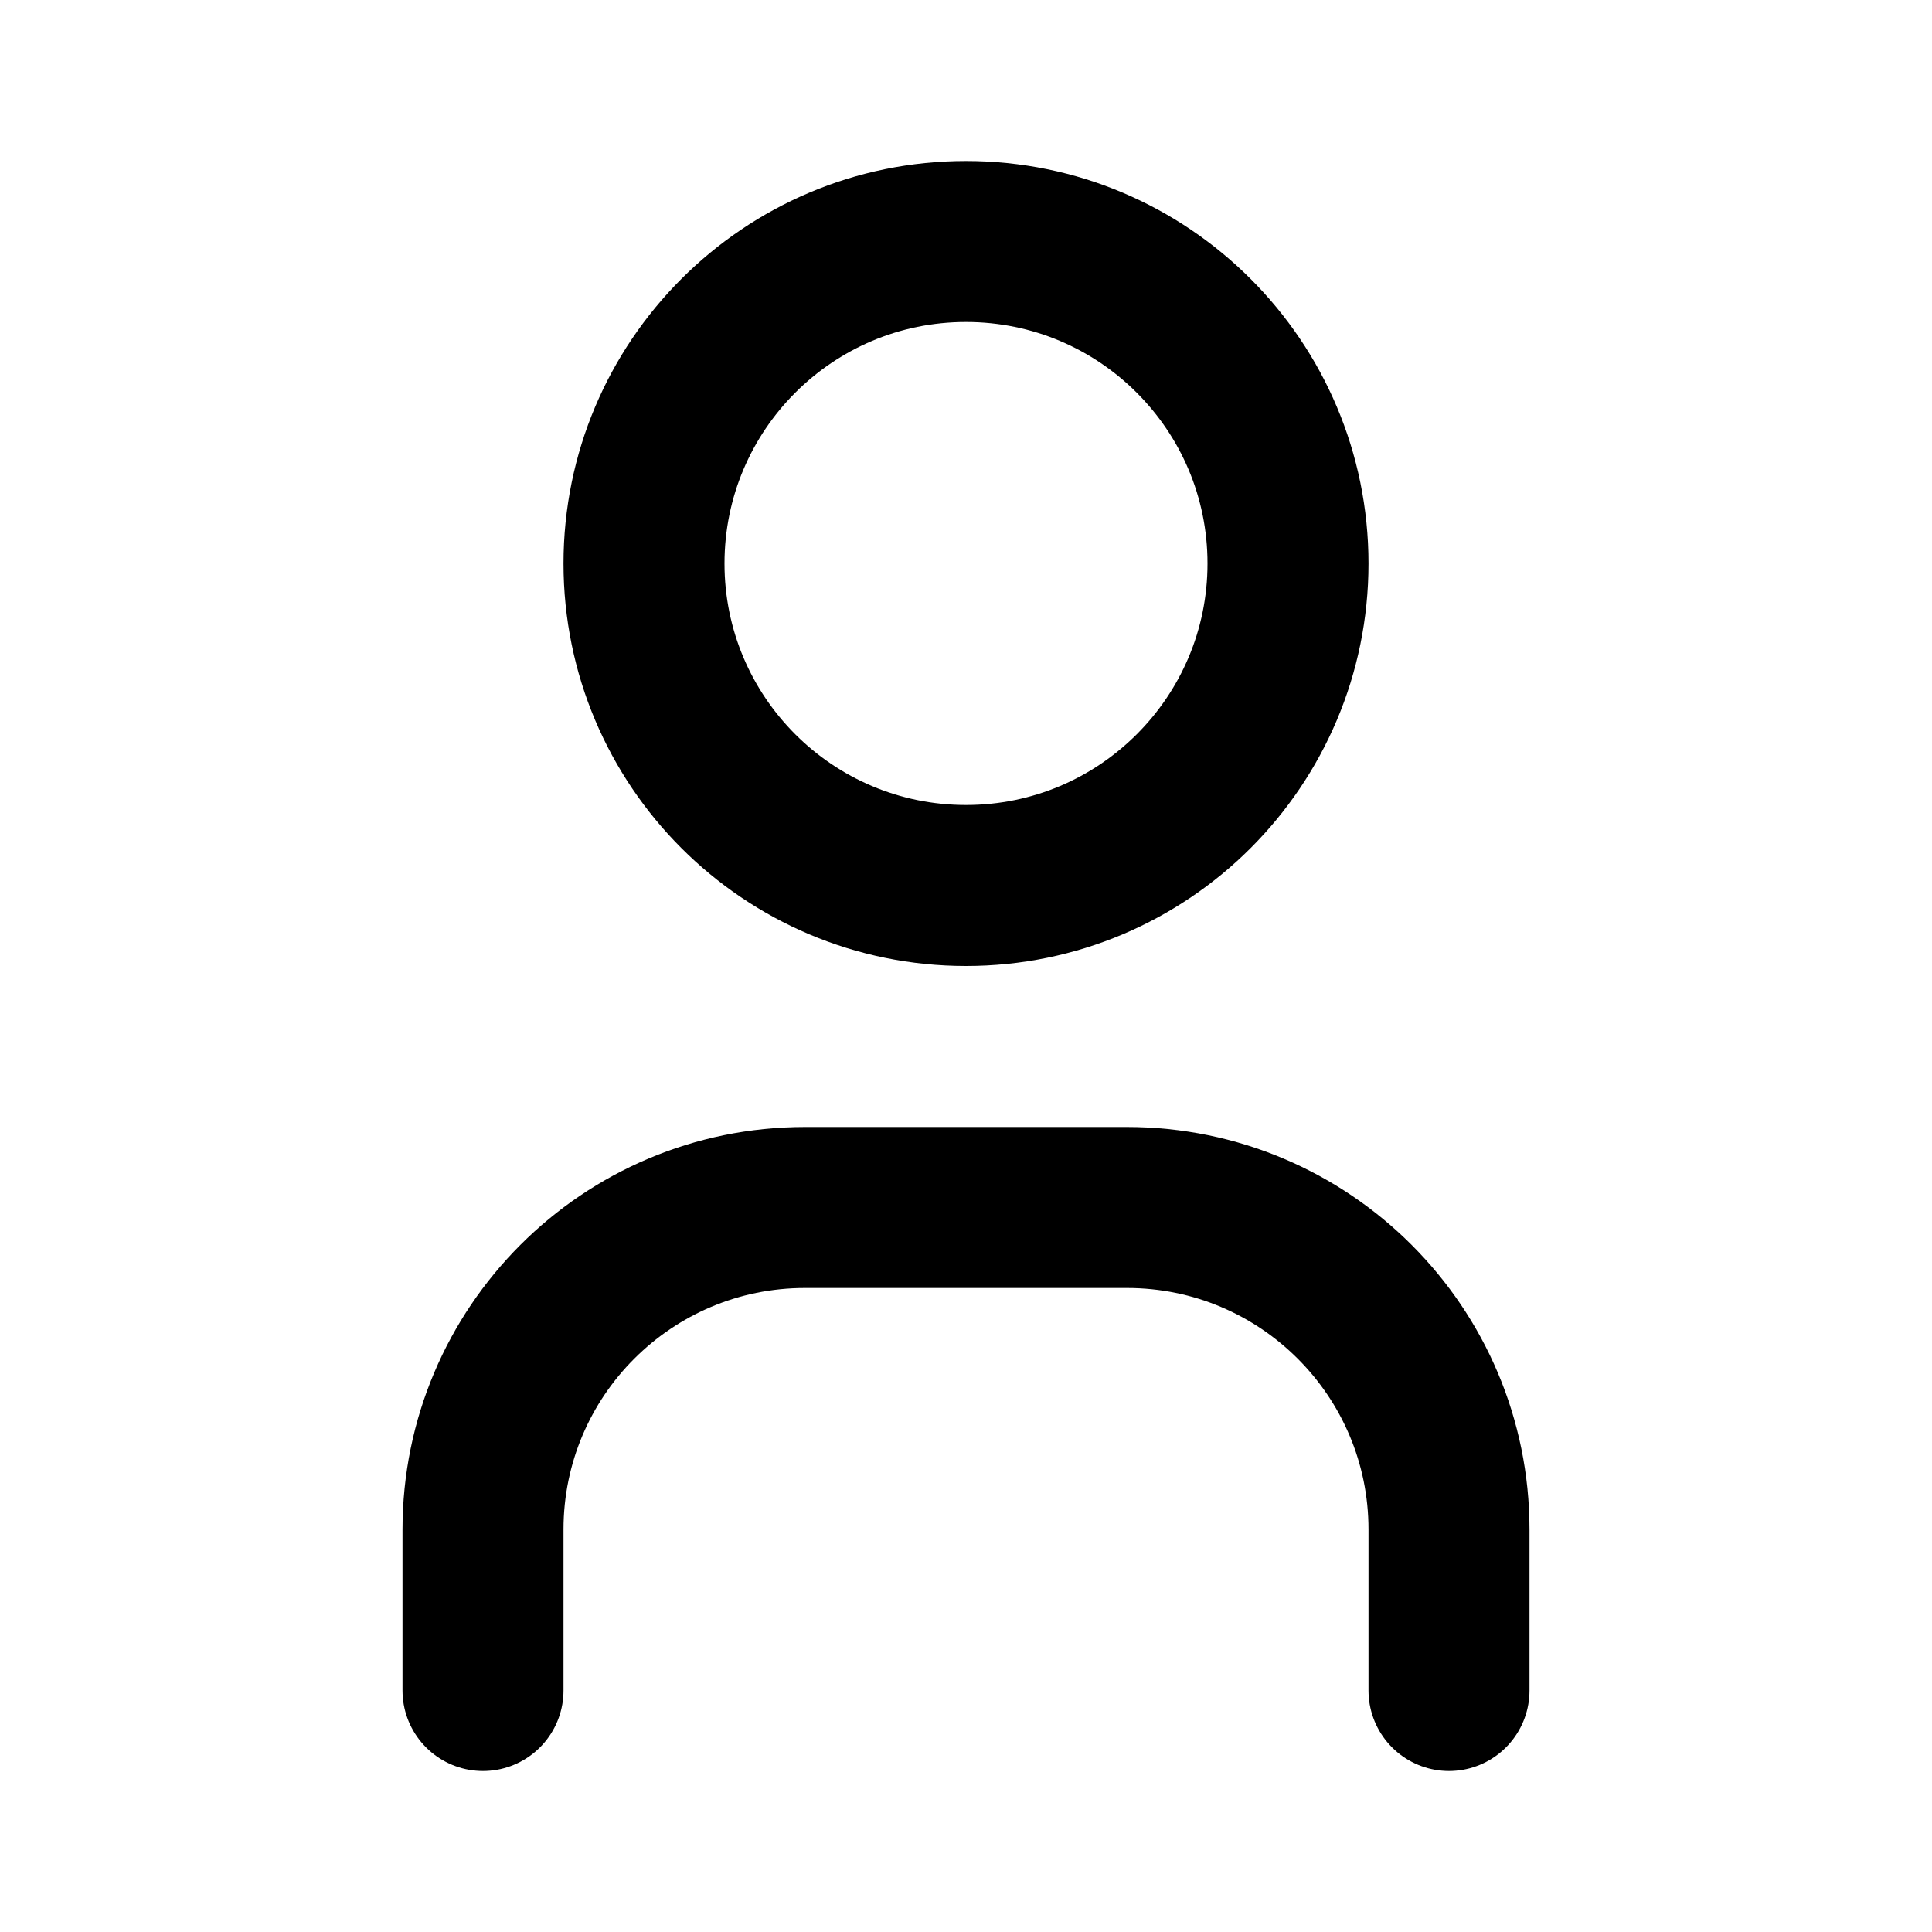
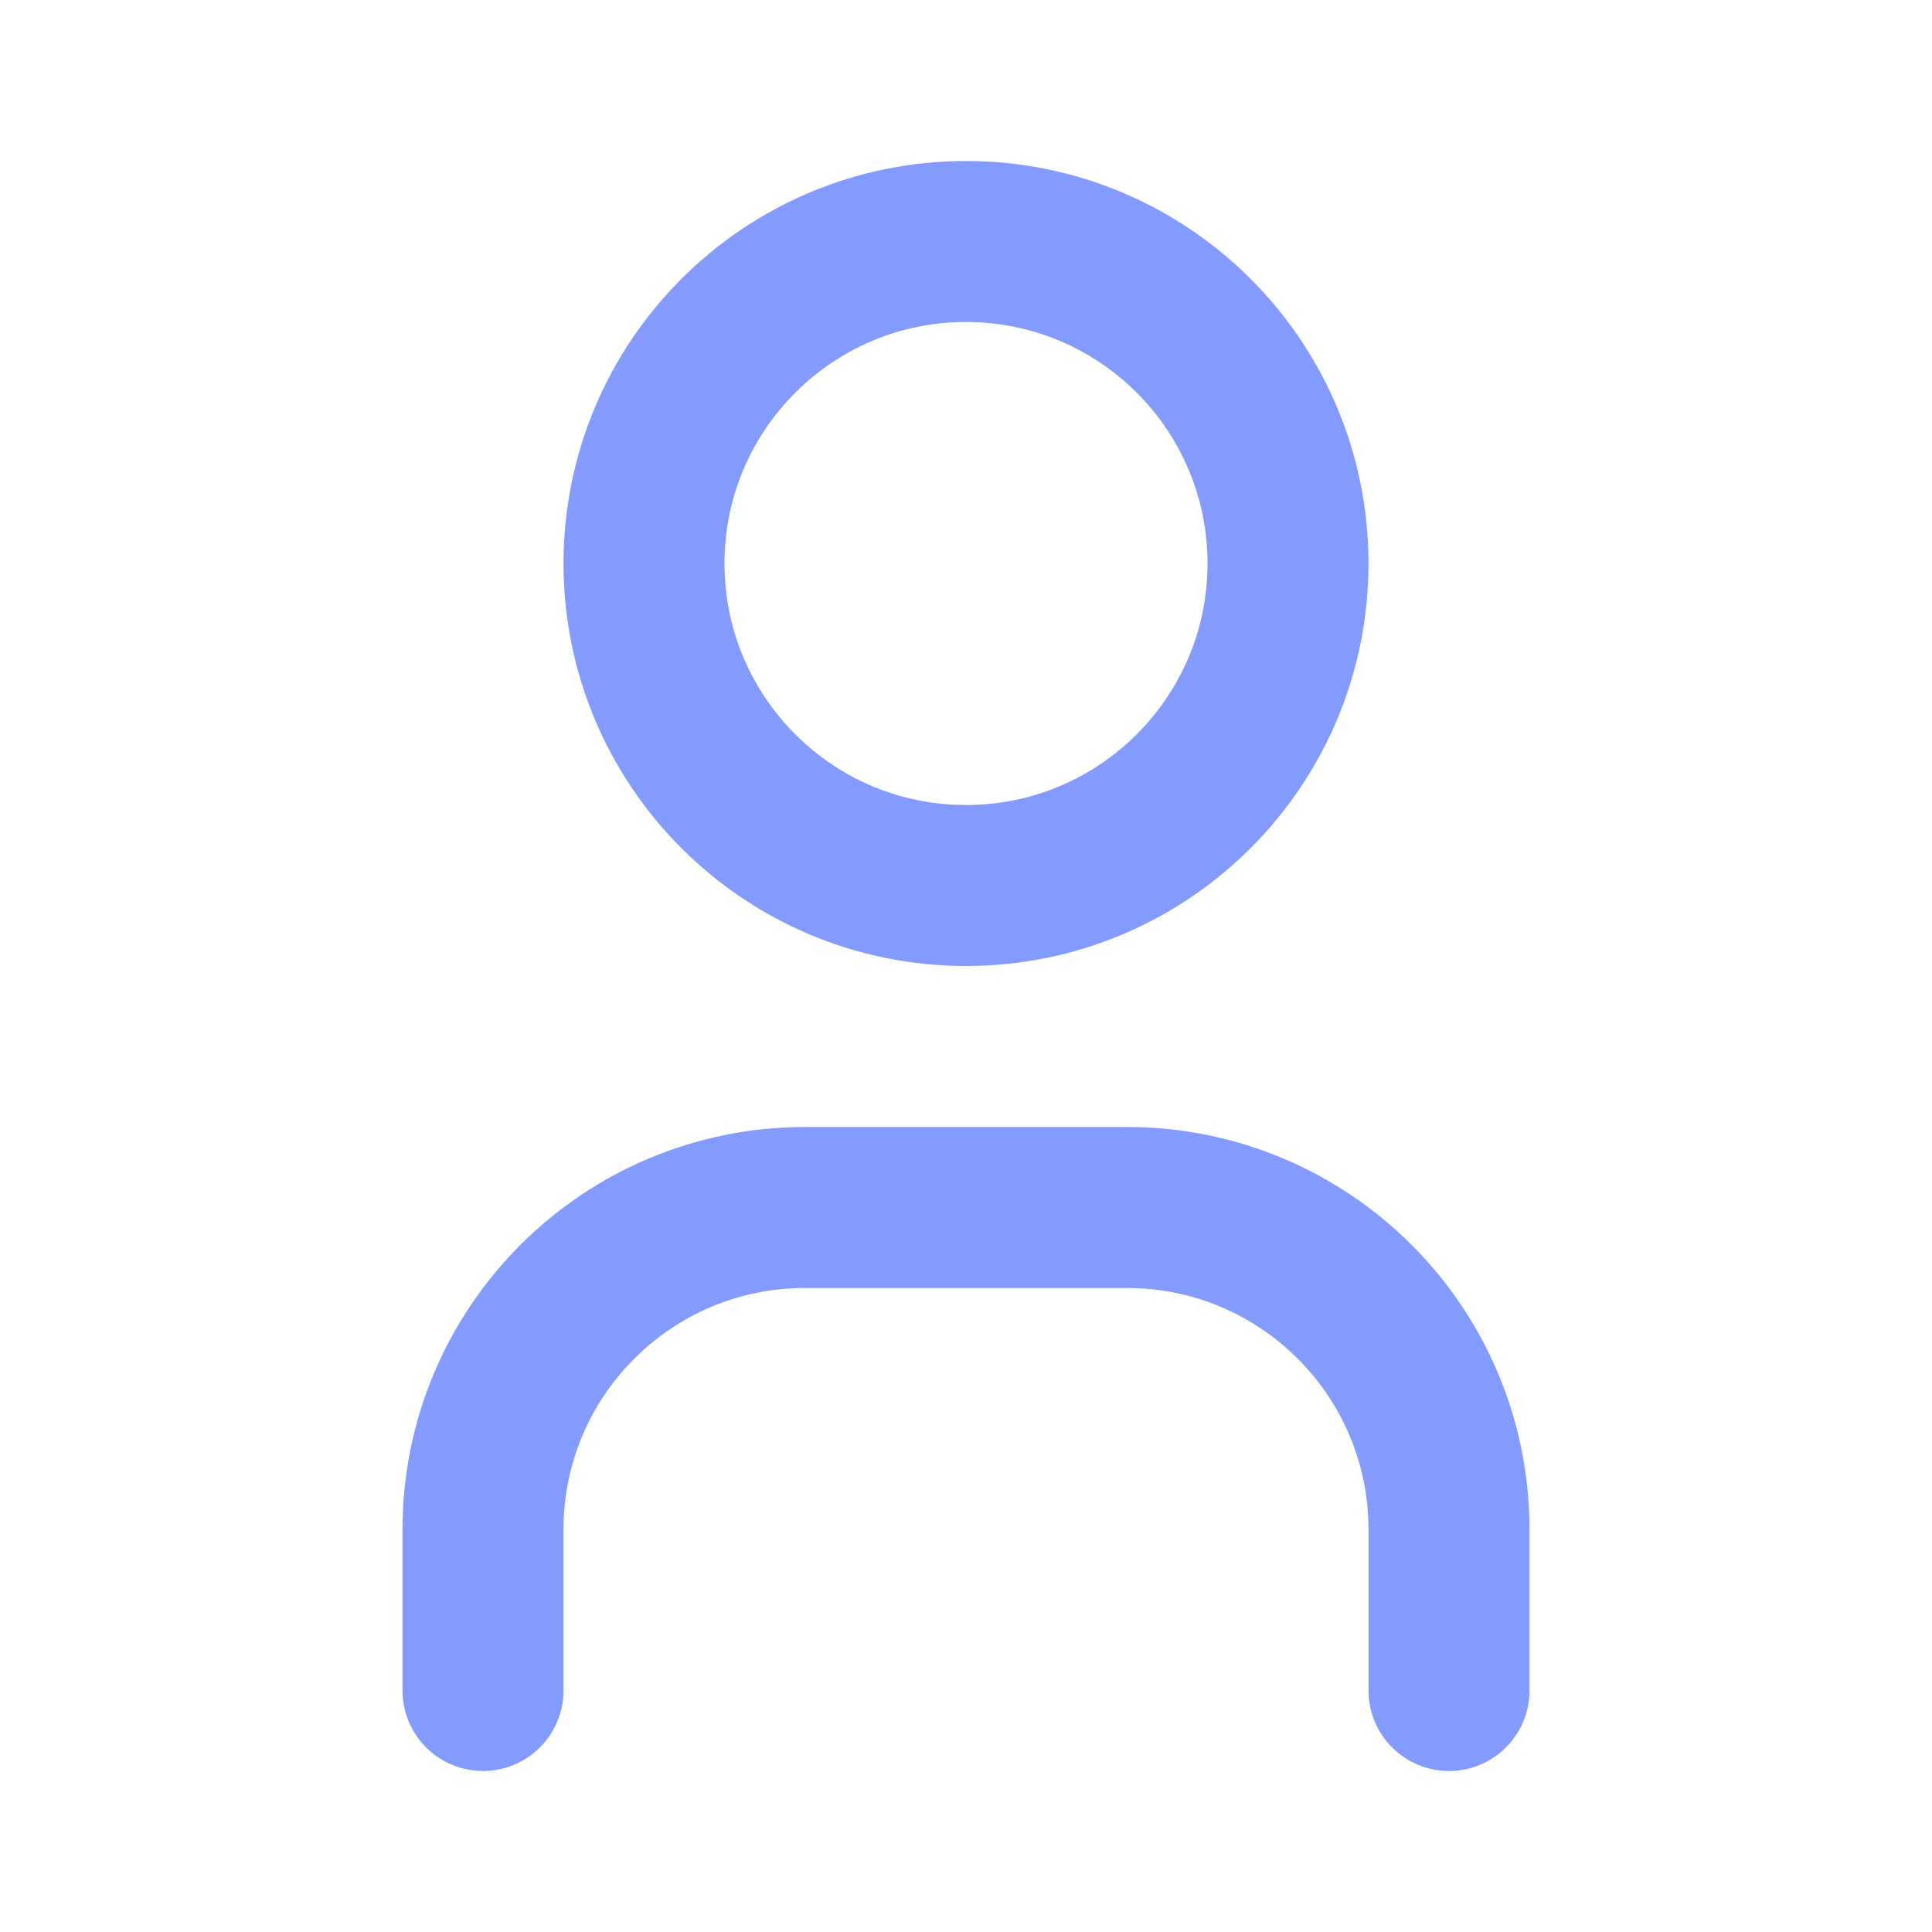
- <svg xmlns="http://www.w3.org/2000/svg" class="icon icon-tabler icon-tabler-user" width="24" height="24" viewBox="0 0 24 24" stroke-width="2" stroke="currentColor" fill="none" stroke-linecap="round" stroke-linejoin="round">
+ <svg xmlns="http://www.w3.org/2000/svg" class="icon icon-tabler icon-tabler-user" width="24" height="24" viewBox="0 0 24 24" stroke-width="2" stroke="#839BFF" fill="none" stroke-linecap="round" stroke-linejoin="round">
  <path stroke="none" d="M0 0h24v24H0z" fill="none" />
  <path d="M8 7a4 4 0 1 0 8 0a4 4 0 0 0 -8 0" />
  <path d="M6 21v-2a4 4 0 0 1 4 -4h4a4 4 0 0 1 4 4v2" />
</svg>
